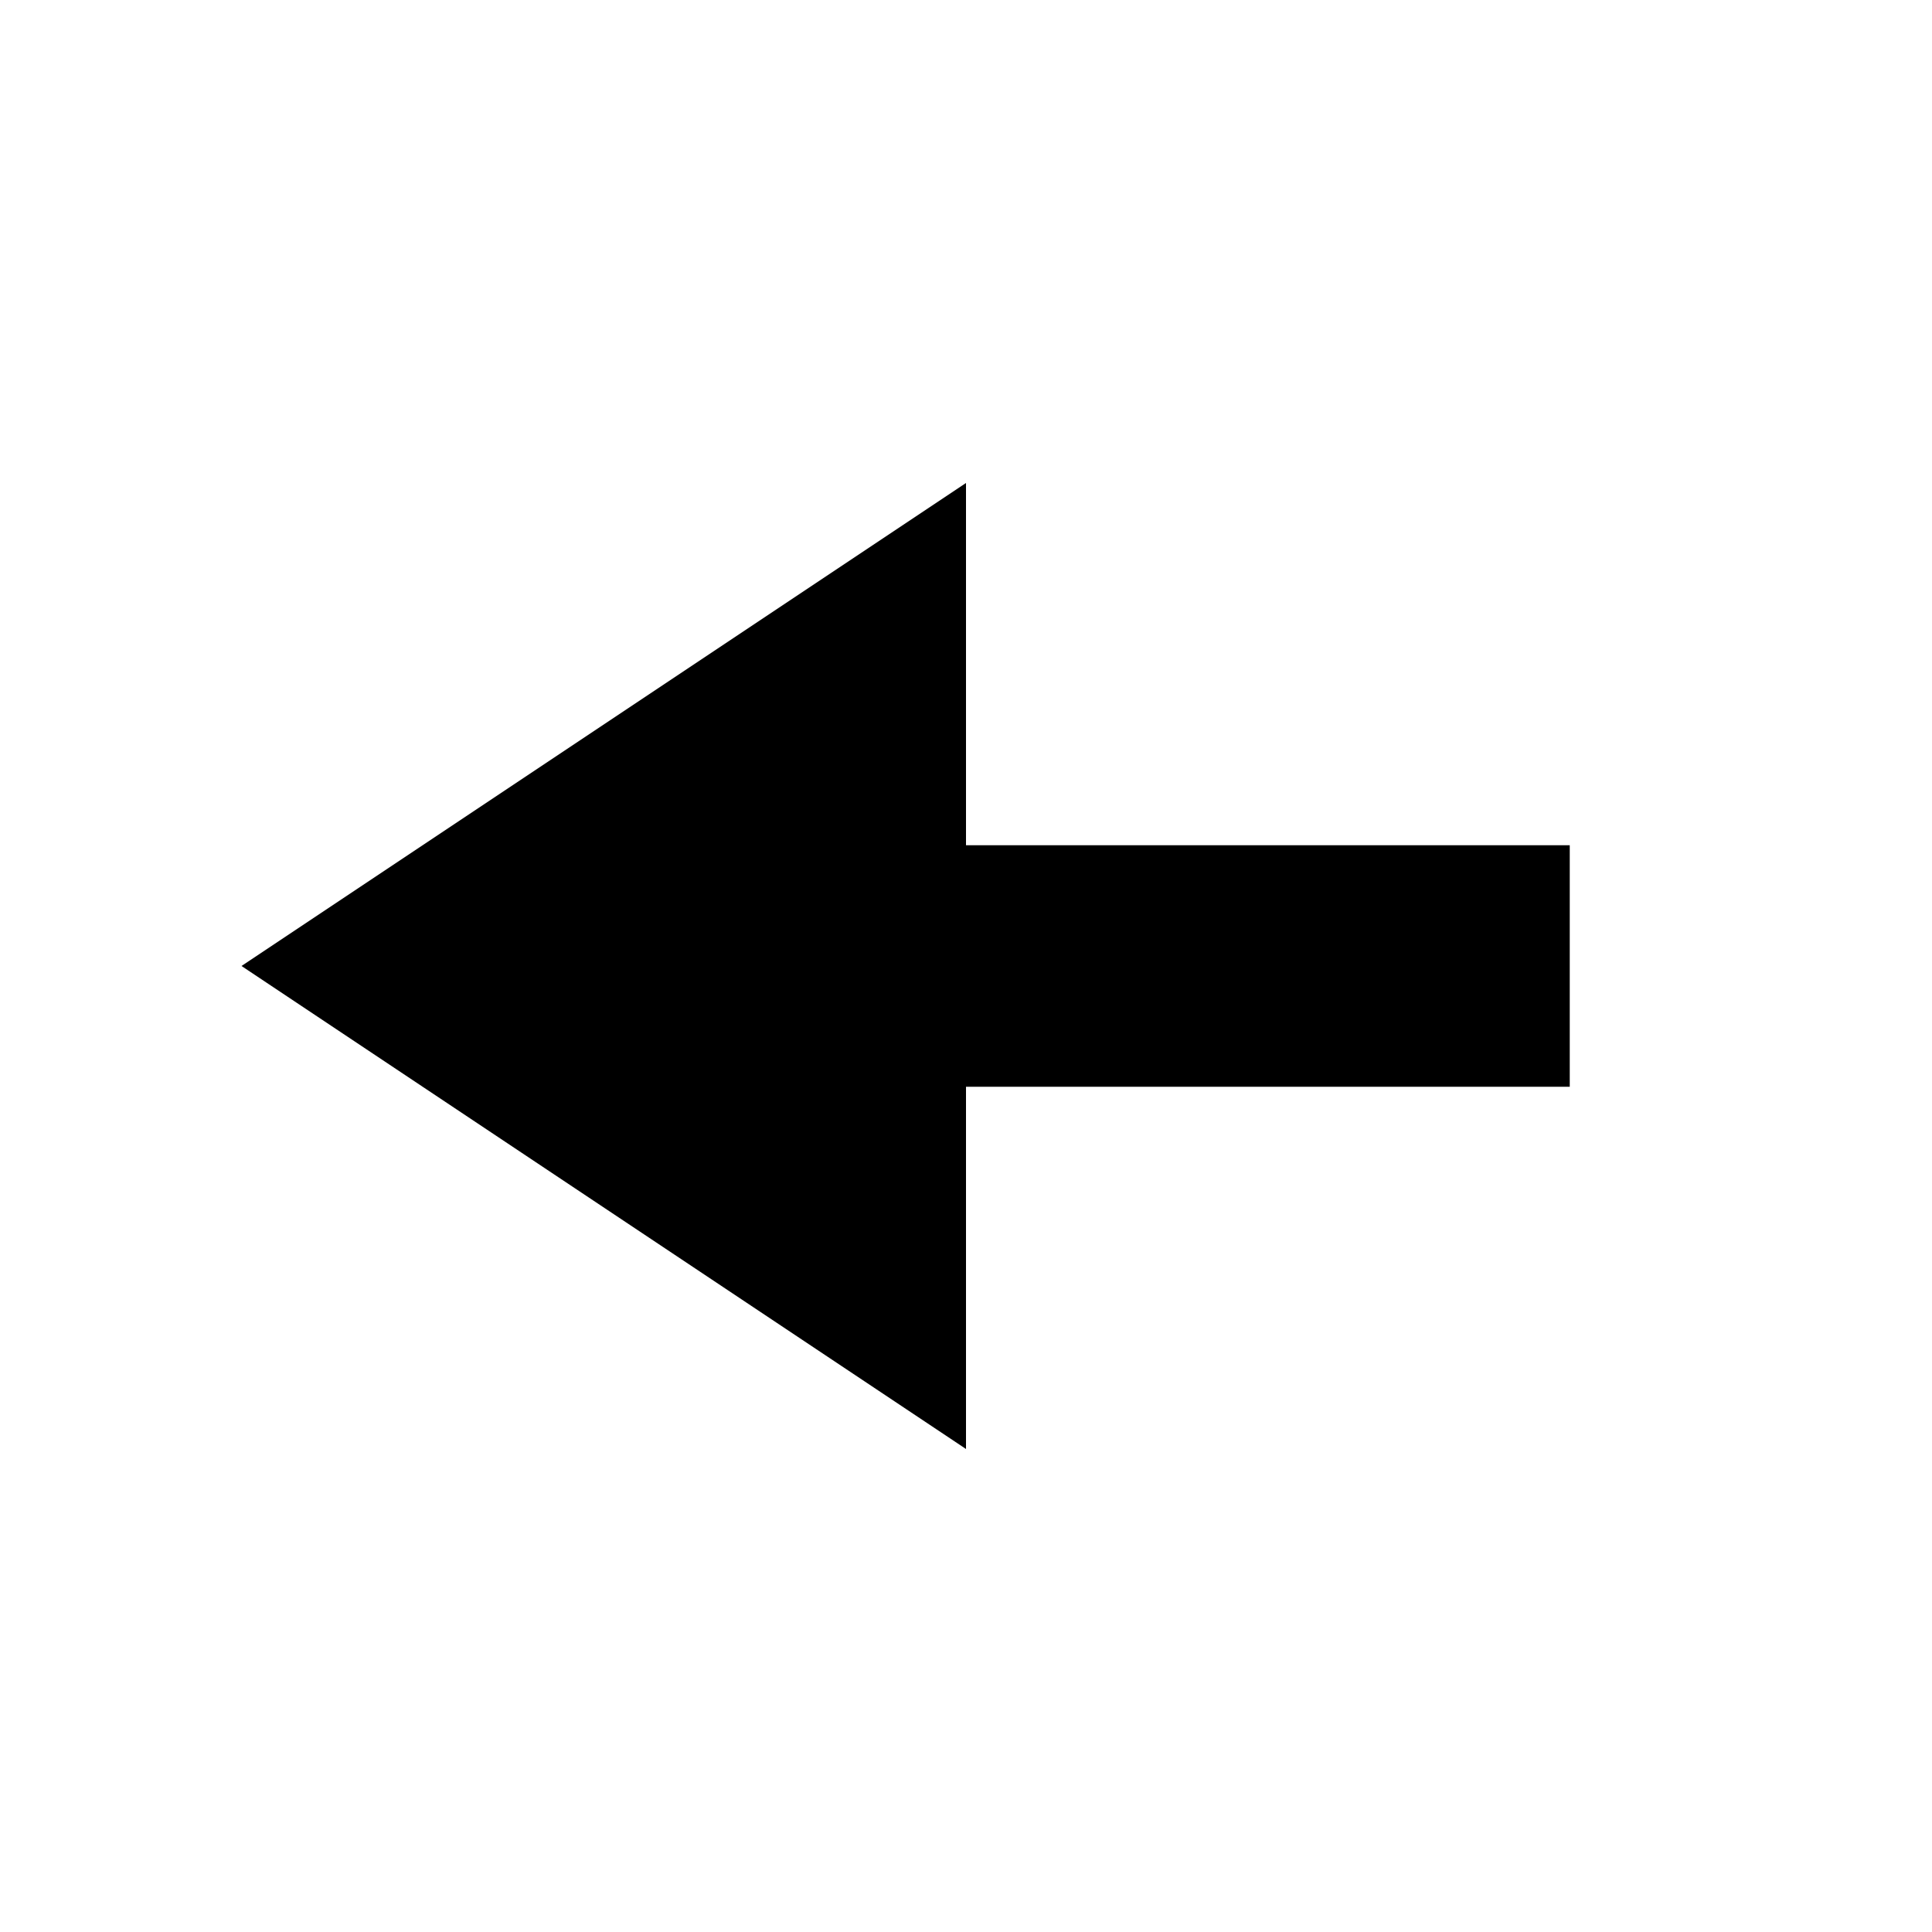
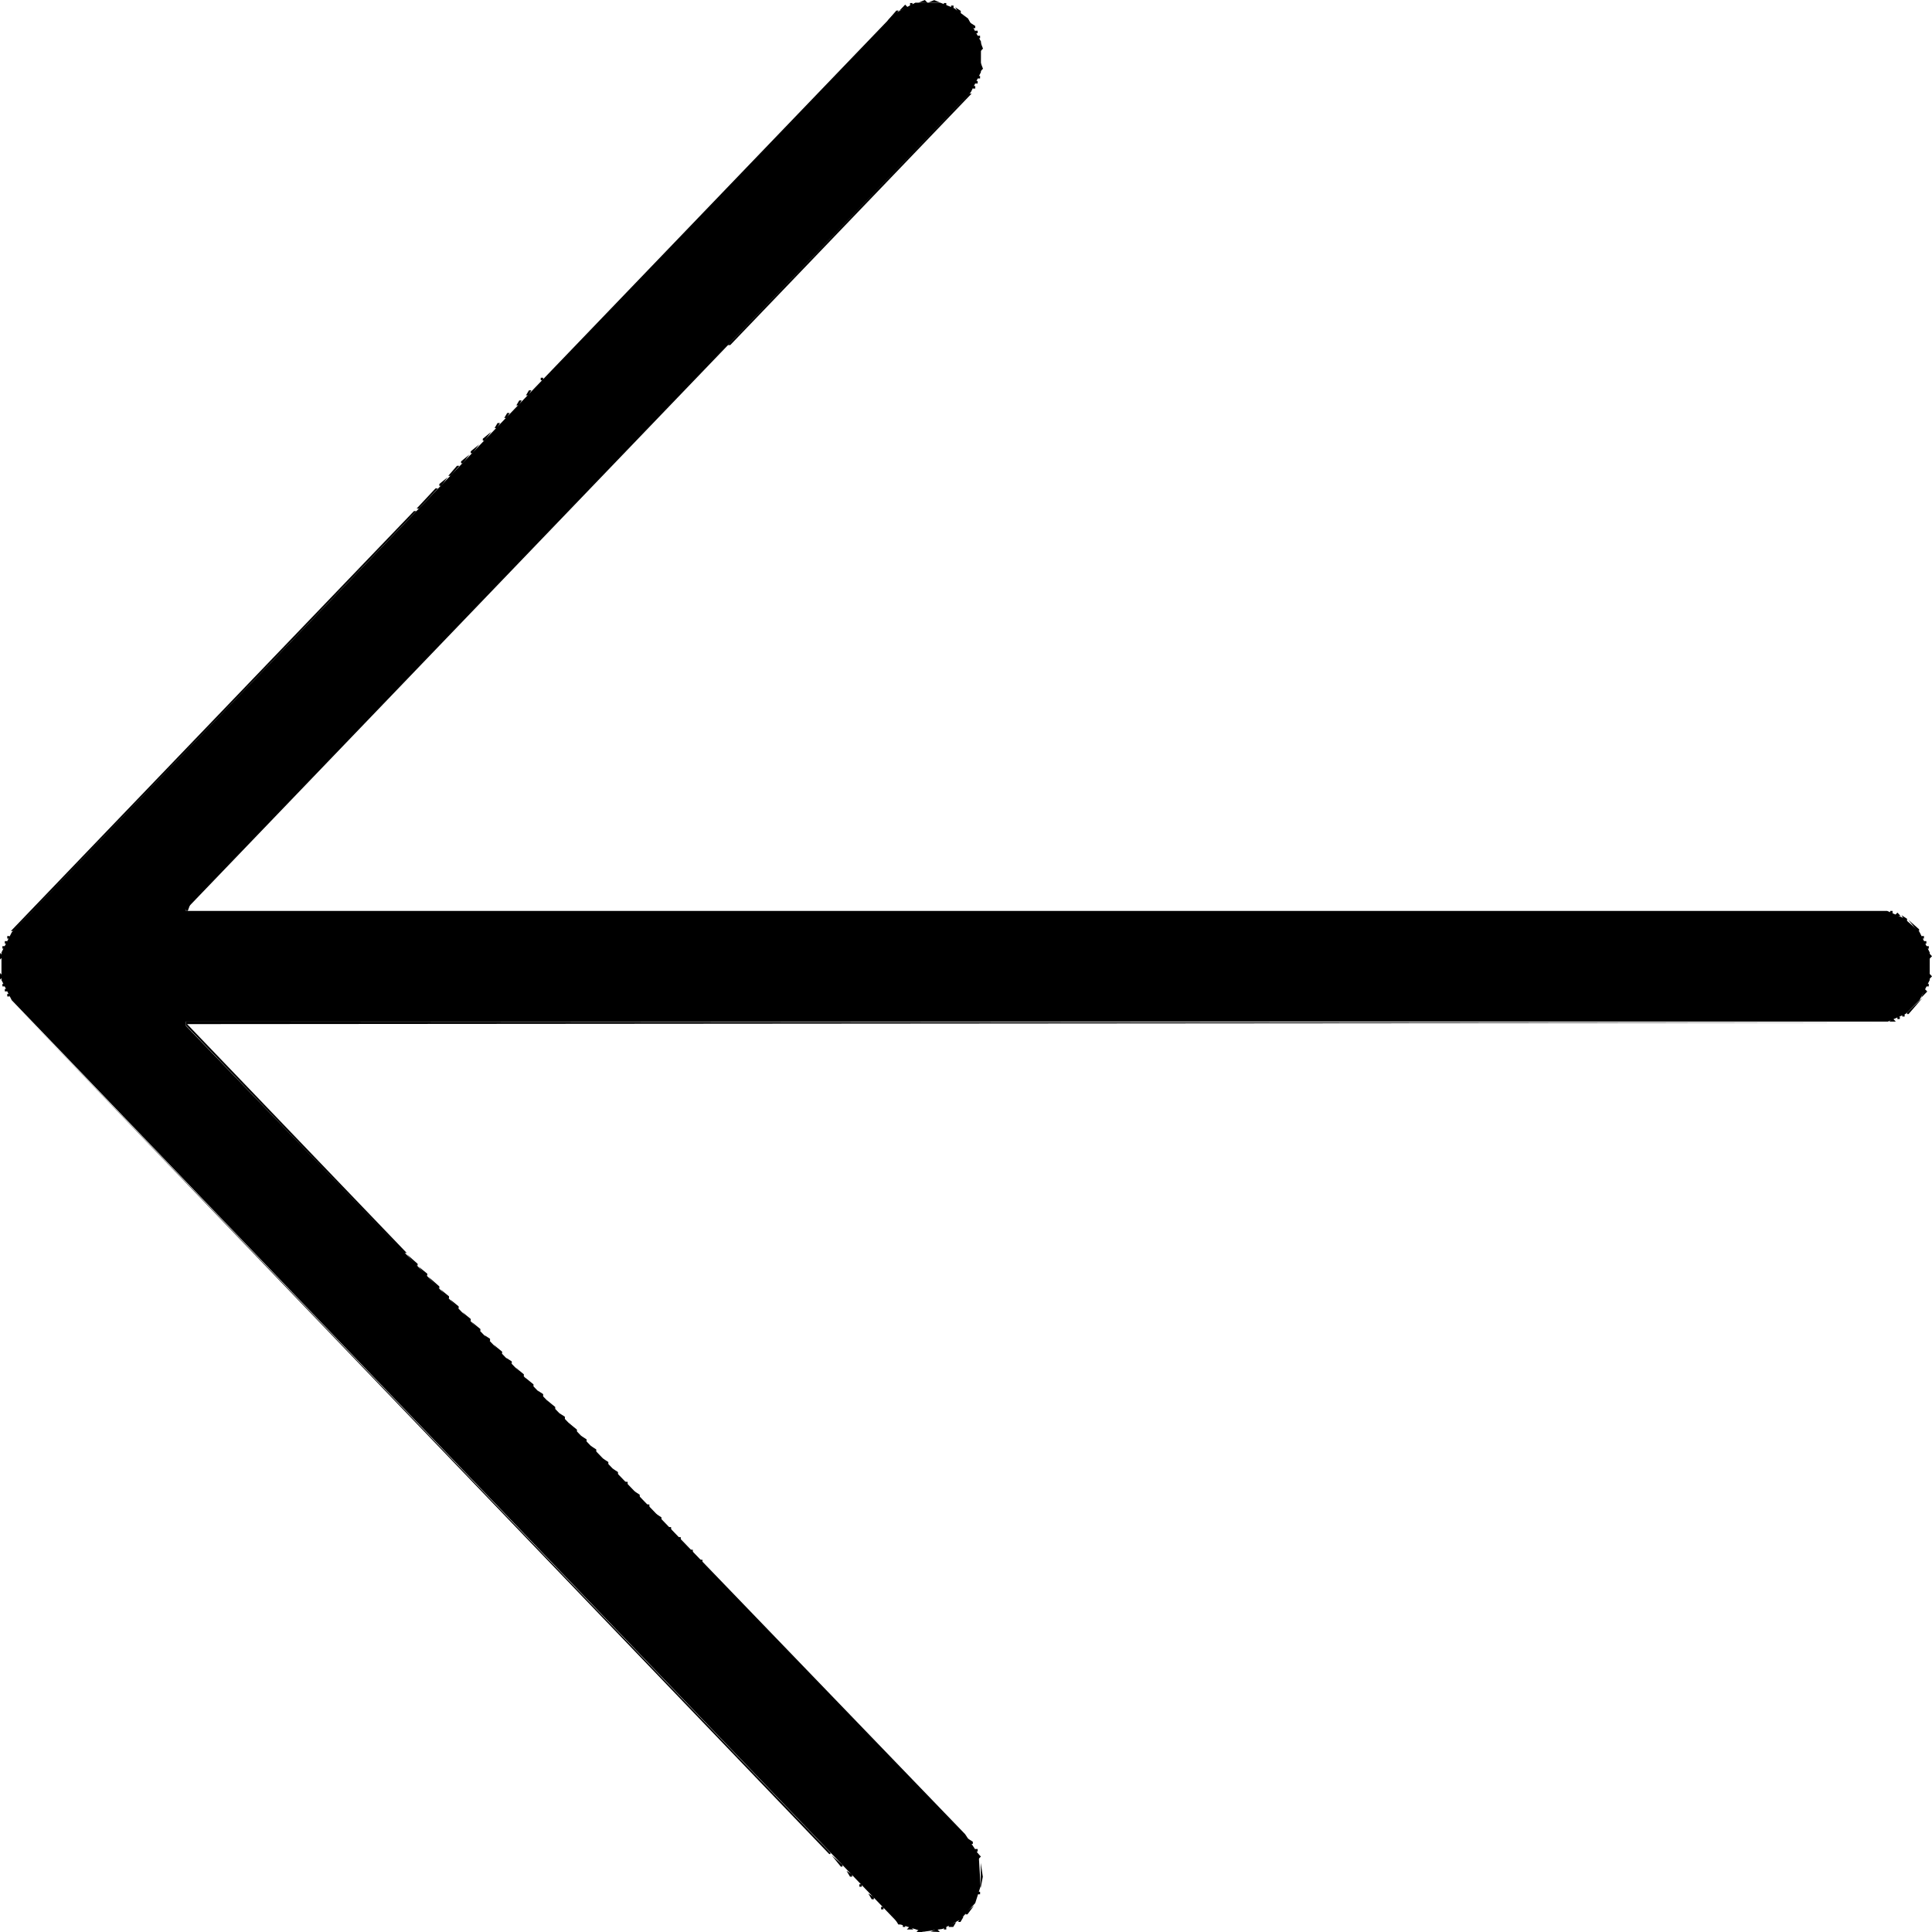
- <svg xmlns="http://www.w3.org/2000/svg" id="svg6" version="1.1" width="16" height="16">
+ <svg xmlns="http://www.w3.org/2000/svg" height="16" width="16" version="1.1" id="svg6">
  <defs id="defs10" />
-   <path id="path832" d="M 2,8 8,4 v 3 h 5 V 9 H 8 v 3 z" style="fill:#000000;stroke:none;stroke-width:1px;stroke-linecap:butt;stroke-linejoin:miter;stroke-opacity:1" />
+   <g style="fill:#000000;stroke-width:49.007" transform="matrix(0.01999167,0,0,0.02082768,7.946832,8.027367)" id="g895">
+     <path id="path899" d="m -16.507,382.79 h -1.333 l 0.667,-0.667 0.667,-0.667 0.667,0.667 0.667,0.667 z m 6.417,-0.079 -1.917,-0.079 1.312,-0.525 1.312,-0.525 0.604,0.604 0.604,0.604 -1.917,-0.079 z m -10.417,-0.921 h -1.333 l 0.667,-0.667 0.667,-0.667 0.667,0.667 0.667,0.667 z m 14.5,0 h -0.5 v -0.5 -0.5 h 0.5 0.5 v 0.5 0.5 z m -17,-1 h -0.5 v -0.5 -0.5 h 0.5 0.5 v 0.5 0.5 z m 19.441,0 h -0.941 v -0.393 -0.393 l 1.552,-0.596 1.552,-0.596 -0.611,0.989 -0.611,0.989 z m -21.382,-1 h -0.441 l -0.714,-1.155 -0.714,-1.155 1.155,0.714 1.155,0.714 v 0.441 0.441 z m 24.823,-1 h -0.5 l 0.618,-1 0.618,-1 h 0.5 0.5 l -0.618,1 -0.618,1 z m 2.996,-3 H 2.493 v -0.378 -0.378 l 1.75,-1.372 1.75,-1.372 -1.372,1.75 -1.372,1.75 z m -34.878,-2 h -0.5 v -0.5 -0.5 h 0.5 0.5 v 0.5 0.5 z m -3.941,-4 h -0.441 l -0.714,-1.155 -0.714,-1.155 1.155,0.714 1.155,0.714 v 0.441 0.441 z m 43.941,-2 h -0.5 v -0.5 -0.5 h 0.5 0.5 v 0.5 0.5 z m -49,-3 h -0.5 v -0.5 -0.5 h 0.5 0.5 v 0.5 0.5 z m 50.204,-1.736 -0.432,2.236 0.014,-5 0.014,-5 0.418,2.764 0.418,2.764 z m -54.145,-2.264 h -0.441 l -0.714,-1.155 -0.714,-1.155 1.155,0.714 1.155,0.714 v 0.441 0.441 z m -3.904,-4 h -0.345 l -1.905,-2.25 -1.905,-2.25 2.25,1.905 2.25,1.905 v 0.345 0.345 z m 57.012,-3.333 -0.667,0.667 v -1.333 -1.333 l 0.667,0.667 0.667,0.667 z m -61.918,-1.667 h -0.251 l -169.499,-169.75 -169.499,-169.75 169.75,169.499 169.75,169.499 v 0.251 0.251 z m 60.751,-1 h -0.5 v -0.5 -0.5 h 0.5 0.5 v 0.5 0.5 z m -1.941,-3 H 4.611 l -0.714,-1.155 -0.714,-1.155 1.155,0.714 1.155,0.714 v 0.441 0.441 z m -112.059,-112 h -0.5 v -0.5 -0.5 h 0.5 0.5 v 0.5 0.5 z m -4,-4 h -0.5 v -0.5 -0.5 h 0.5 0.5 v 0.5 0.5 z m -5,-5 h -0.5 v -0.5 -0.5 h 0.5 0.5 v 0.5 0.5 z m -4,-4 h -0.5 v -0.5 -0.5 h 0.5 0.5 v 0.5 0.5 z m -3.941,-4 h -0.441 l -0.714,-1.155 -0.714,-1.155 1.155,0.714 1.155,0.714 v 0.441 0.441 z m -5.059,-5 h -0.5 v -0.5 -0.5 h 0.5 0.5 v 0.5 0.5 z m -3.941,-4 h -0.441 l -0.714,-1.155 -0.714,-1.155 1.155,0.714 1.155,0.714 v 0.441 0.441 z m -5.059,-5 h -0.5 v -0.5 -0.5 h 0.5 0.5 v 0.5 0.5 z m -3.941,-4 h -0.441 l -0.714,-1.155 -0.714,-1.155 1.155,0.714 1.155,0.714 v 0.441 0.441 z m -4,-4 h -0.441 l -0.714,-1.155 -0.714,-1.155 1.155,0.714 1.155,0.714 v 0.441 0.441 z m -5,-5 h -0.441 l -0.714,-1.155 -0.714,-1.155 1.155,0.714 1.155,0.714 v 0.441 0.441 z m -4,-4 h -0.441 l -0.714,-1.155 -0.714,-1.155 1.155,0.714 1.155,0.714 v 0.441 0.441 z m -3.937,-4 h -0.378 l -1.372,-1.75 -1.372,-1.75 1.75,1.372 1.75,1.372 v 0.378 0.378 z m -5.063,-5 h -0.441 l -0.714,-1.155 -0.714,-1.155 1.155,0.714 1.155,0.714 v 0.441 0.441 z m -3.937,-4 h -0.378 l -1.372,-1.75 -1.372,-1.75 1.75,1.372 1.75,1.372 v 0.378 0.378 z m -5.063,-5 h -0.441 l -0.714,-1.155 -0.714,-1.155 1.155,0.714 1.155,0.714 v 0.441 0.441 z m -3.937,-4 h -0.378 l -1.372,-1.75 -1.372,-1.75 1.75,1.372 1.75,1.372 v 0.378 0.378 z m -4,-4 h -0.378 l -1.372,-1.75 -1.372,-1.75 1.75,1.372 1.75,1.372 v 0.378 0.378 z m -5.063,-5 h -0.441 l -0.714,-1.155 -0.714,-1.155 1.155,0.714 1.155,0.714 v 0.441 0.441 z m -3.937,-4 h -0.378 l -1.372,-1.75 -1.372,-1.75 1.75,1.372 1.75,1.372 v 0.378 0.378 z m -5.063,-5 h -0.441 l -0.714,-1.155 -0.714,-1.155 1.155,0.714 1.155,0.714 v 0.441 0.441 z m -3.937,-4 h -0.378 l -1.372,-1.75 -1.372,-1.75 1.75,1.372 1.75,1.372 v 0.378 0.378 z m -4,-4 h -0.378 l -1.372,-1.75 -1.372,-1.75 1.75,1.372 1.75,1.372 v 0.378 0.378 z m -5,-5 h -0.378 l -1.372,-1.75 -1.372,-1.75 1.75,1.372 1.75,1.372 v 0.378 0.378 z m -4,-4 h -0.378 l -1.372,-1.75 -1.372,-1.75 1.75,1.372 1.75,1.372 v 0.378 0.378 z m -3.967,-4 h -0.345 l -1.905,-2.25 -1.905,-2.25 2.25,1.905 2.25,1.905 v 0.345 0.345 z m -5.033,-5 h -0.378 l -1.372,-1.75 -1.372,-1.75 1.75,1.372 1.75,1.372 v 0.378 0.378 z m -3.967,-4 h -0.345 l -1.905,-2.25 -1.905,-2.25 2.25,1.905 2.25,1.905 v 0.345 0.345 z m -4.663,-5 h -0.5 l -45.246,-45.254 -45.246,-45.254 v -0.746 -0.746 l 351.75,0.249 351.75,0.249 -351.494,0.253 -351.494,0.253 45.49,45.499 45.49,45.499 z m 616.008,-92 h -1.333 l 0.667,-0.667 0.667,-0.667 0.667,0.667 0.667,0.667 z m 2.5,-1 h -0.5 v -0.5 -0.5 h 0.5 0.5 v 0.5 0.5 z m 2,-1 h -0.5 v -0.5 -0.5 h 0.5 0.5 v 0.5 0.5 z m 1.813,-1 h -0.313 v -0.313 -0.313 l 3.25,-2.937 3.25,-2.937 -2.937,3.25 -2.937,3.25 z m -786.813,-7 h -0.5 v -0.5 -0.5 h 0.5 0.5 v 0.5 0.5 z m 793.624,-0.733 -1.243,1.233 0.683,-1.793 0.683,-1.793 0.56,0.56 0.56,0.56 z M -395.007,8.79 h -0.5 v -0.5 -0.5 h 0.5 0.5 v 0.5 0.5 z m -1,-2 h -0.5 v -0.5 -0.5 h 0.5 0.5 v 0.5 0.5 z m 797,0 h -0.5 v -0.5 -0.5 h 0.5 0.5 v 0.5 0.5 z m -797.833,-3.333 -0.667,0.667 V 2.79 1.457 l 0.667,0.667 0.667,0.667 z m 799,0 -0.667,0.667 V 2.79 1.457 l 0.667,0.667 0.667,0.667 z m -799,-8 -0.667,0.667 v -1.333 -1.333 l 0.667,0.667 0.667,0.667 z m 799,0 -0.667,0.667 v -1.333 -1.333 l 0.667,0.667 0.667,0.667 z m -798.167,-3.667 h -0.5 v -0.5 -0.5 h 0.5 0.5 v 0.5 0.5 z m 797,0 h -0.5 v -0.5 -0.5 h 0.5 0.5 v 0.5 0.5 z m -796,-2 h -0.5 v -0.5 -0.5 h 0.5 0.5 v 0.5 0.5 z m 795,0 h -0.5 v -0.5 -0.5 h 0.5 0.5 v 0.5 0.5 z m -794,-2 h -0.5 v -0.5 -0.5 h 0.5 0.5 v 0.5 0.5 z m 793,0 h -0.5 v -0.5 -0.5 h 0.5 0.5 v 0.5 0.5 z m -791.496,-3 h -0.5 l 83.496,-83.5 83.496,-83.5 h 0.5 0.5 l -83.496,83.5 -83.496,83.5 z m 789.65,0 h -0.345 l -1.905,-2.25 -1.905,-2.25 2.25,1.905 2.25,1.905 v 0.345 0.345 z m -5.096,-4 h -0.441 l -0.714,-1.155 -0.714,-1.155 1.155,0.714 1.155,0.714 v 0.441 0.441 z m -3.559,-2 h -1.333 l 0.667,-0.667 0.667,-0.667 0.667,0.667 0.667,0.667 z m -2.5,-1 h -0.5 v -0.5 -0.5 h 0.5 0.5 v 0.5 0.5 z m -706.107,-1 h -0.393 v -0.941 -0.941 l 0.989,-0.611 0.989,-0.611 -0.596,1.552 -0.596,1.552 z m 95.701,-160 h -0.5 l 3.906,-4 3.906,-4 h 0.5 0.5 l -3.906,4 -3.906,4 z m 9.283,-9 h -0.378 v -0.378 -0.378 l 1.75,-1.372 1.75,-1.372 -1.372,1.75 -1.372,1.75 z m 3.812,-4 h -0.5 l 1.81,-2 1.81,-2 h 0.5 0.5 l -1.81,2 -1.81,2 z m 5.188,-5 h -0.378 v -0.378 -0.378 l 1.75,-1.372 1.75,-1.372 -1.372,1.75 -1.372,1.75 z m 4,-4 h -0.378 v -0.378 -0.378 l 1.75,-1.372 1.75,-1.372 -1.372,1.75 -1.372,1.75 z m 5,-5 h -0.378 v -0.378 -0.378 l 1.75,-1.372 1.75,-1.372 -1.372,1.75 -1.372,1.75 z m 5.004,-5 h -0.5 l 0.618,-1 0.618,-1 h 0.5 0.5 l -0.618,1 -0.618,1 z m 4,-4 h -0.5 l 0.618,-1 0.618,-1 h 0.5 0.5 l -0.618,1 -0.618,1 z m 5,-5 h -0.5 l 0.618,-1 0.618,-1 h 0.5 0.5 l -0.618,1 -0.618,1 z m 4,-4 h -0.5 l 0.618,-1 0.618,-1 h 0.5 0.5 l -0.618,1 -0.618,1 z m 6.118,-6 h -0.5 v -0.5 -0.5 h 0.5 0.5 v 0.5 0.5 z m 77.507,-14 h -0.5 l 49.992,-50 49.992,-50 h 0.5 0.5 l -49.992,50 -49.992,50 z m 101.493,-102 h -0.5 v -0.5 -0.5 h 0.5 0.5 v 0.5 0.5 z m 1,-2 h -0.5 v -0.5 -0.5 h 0.5 0.5 v 0.5 0.5 z m 1,-2 h -0.5 v -0.5 -0.5 h 0.5 0.5 v 0.5 0.5 z m 1.104,-3.271 -0.604,0.604 0.079,-1.917 0.079,-1.917 0.525,1.312 0.525,1.312 -0.604,0.604 z m 0,-8 -0.604,0.604 0.079,-1.917 0.079,-1.917 0.525,1.312 0.525,1.312 -0.604,0.604 z m -1.104,-4.729 h -0.5 v -0.5 -0.5 h 0.5 0.5 v 0.5 0.5 z m -1,-2 h -0.5 v -0.5 -0.5 h 0.5 0.5 v 0.5 0.5 z m -0.941,-2 H 5.611 l -0.714,-1.155 -0.714,-1.155 1.155,0.714 1.155,0.714 v 0.441 0.441 z m -35.369,-3 h -0.5 l 1.81,-2 1.81,-2 h 0.5 0.5 l -1.81,2 -1.81,2 z m 29.369,-3 h -0.441 l -0.714,-1.155 -0.714,-1.155 1.155,0.714 1.155,0.714 v 0.441 0.441 z m -23.266,-1.564 -1.793,0.683 1.233,-1.243 1.233,-1.243 0.56,0.56 0.56,0.56 z m 20.207,-0.436 h -0.5 v -0.5 -0.5 h 0.5 0.5 v 0.5 0.5 z m -17,-1 h -0.5 v -0.5 -0.5 h 0.5 0.5 v 0.5 0.5 z m 14,0 h -0.5 v -0.5 -0.5 h 0.5 0.5 v 0.5 0.5 z m -9.083,-1.079 -1.917,-0.079 1.312,-0.525 1.312,-0.525 0.604,0.604 0.604,0.604 z m 4.583,-0.079 h -2.5 l 1.25,-0.504 1.25,-0.504 1.25,0.504 1.25,0.504 z" style="fill:#000000;fill-opacity:1;stroke-width:49.007" />
+     <path id="path897" d="m -11.007,382.123 -4,0.573 -5,-1.524 -5,-1.524 -183.818,-183.679 -183.818,-183.679 -2.127,-4 -2.127,-4 v -5.5 -5.5 l 2.126,-4 2.126,-4 182.819,-182.653 182.819,-182.653 4.35,-2.169 4.35,-2.169 5.15,5.3e-4 5.15,5.3e-4 2.881,1.096 2.881,1.096 2.866,2.04 2.866,2.04 2.691,4.592 2.691,4.592 -0.018,6.092 -0.018,6.092 -2.101,4 -2.101,4 -162.569,162.487 -162.569,162.487 v 0.263 0.263 H 31.871 384.249 l 3.501,1.463 3.501,1.463 3.165,2.663 3.165,2.663 2.152,4.124 2.152,4.124 v 5.5 5.5 l -2.104,4 -2.104,4 -2.842,2.697 -2.842,2.697 -3.718,1.553 -3.718,1.553 H 32.025 -320.507 v 0.83 0.83 l 161.395,160.715 161.395,160.715 2.814,4.06 2.814,4.06 0.401,6.295 0.401,6.295 -1.112,3.349 -1.112,3.349 -3.059,3.261 -3.059,3.261 -3.689,1.87 -3.689,1.87 z" style="fill:#000000;fill-opacity:1;stroke-width:49.007" />
+   </g>
</svg>
